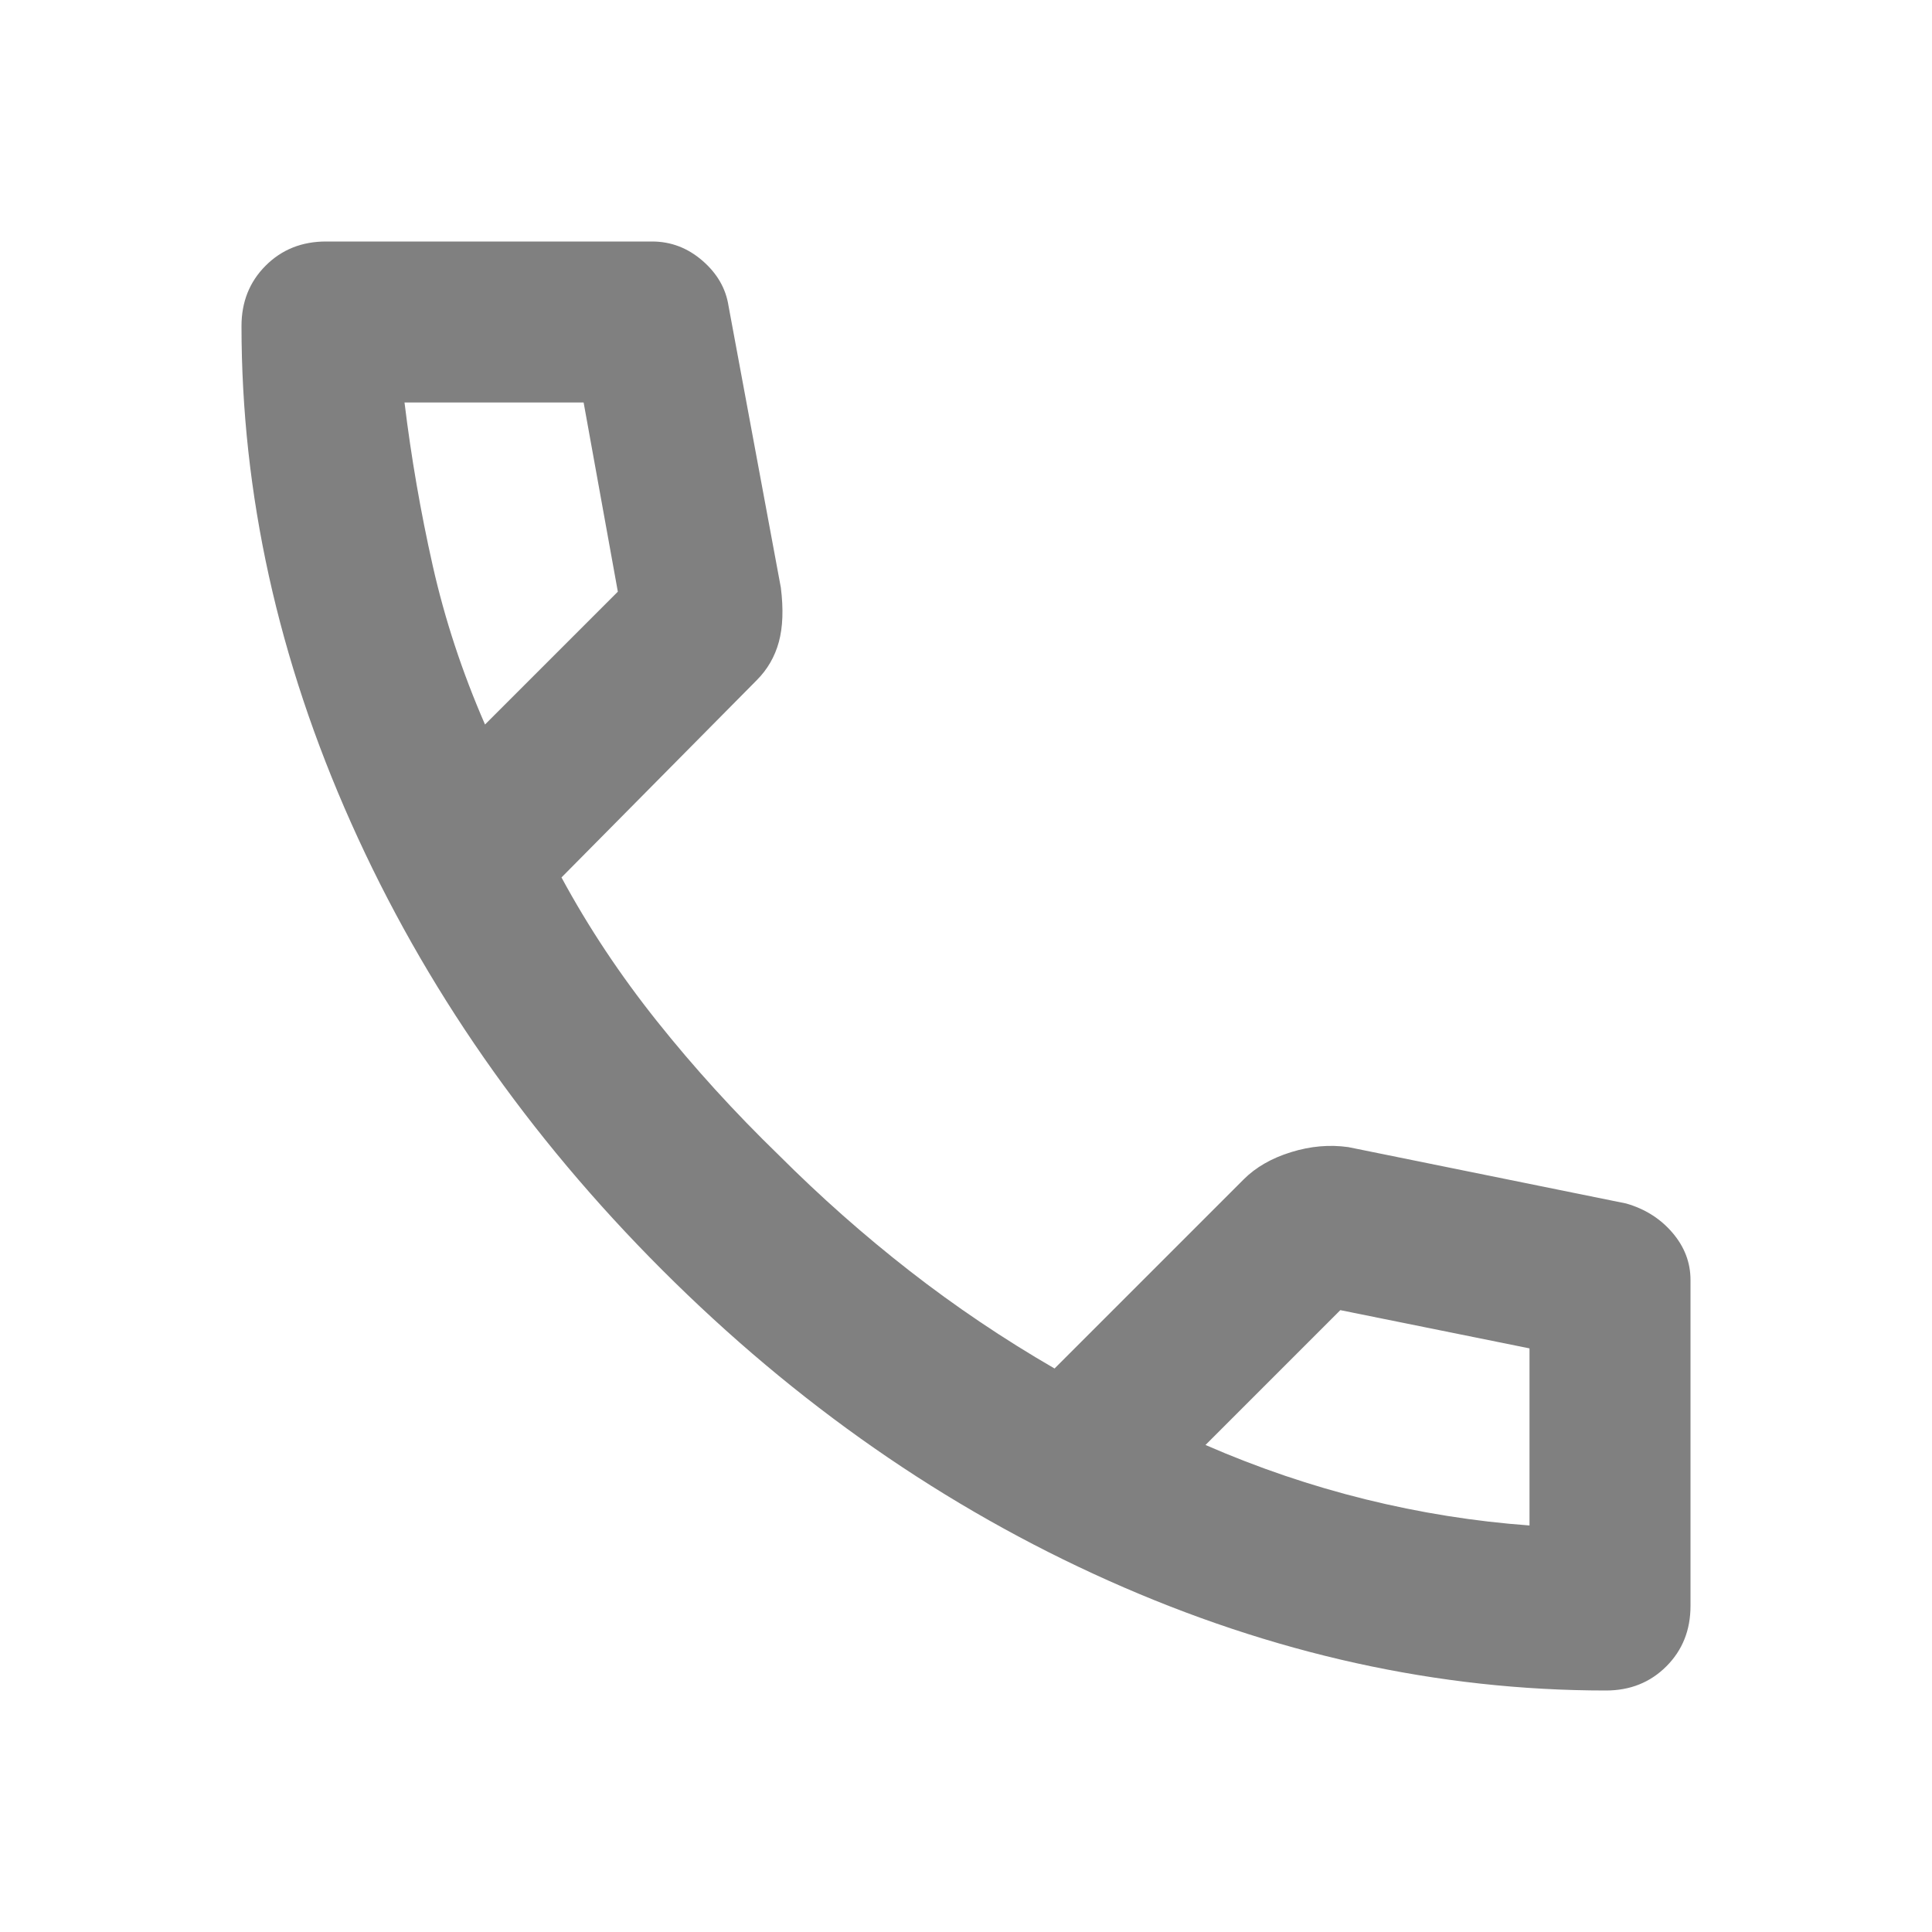
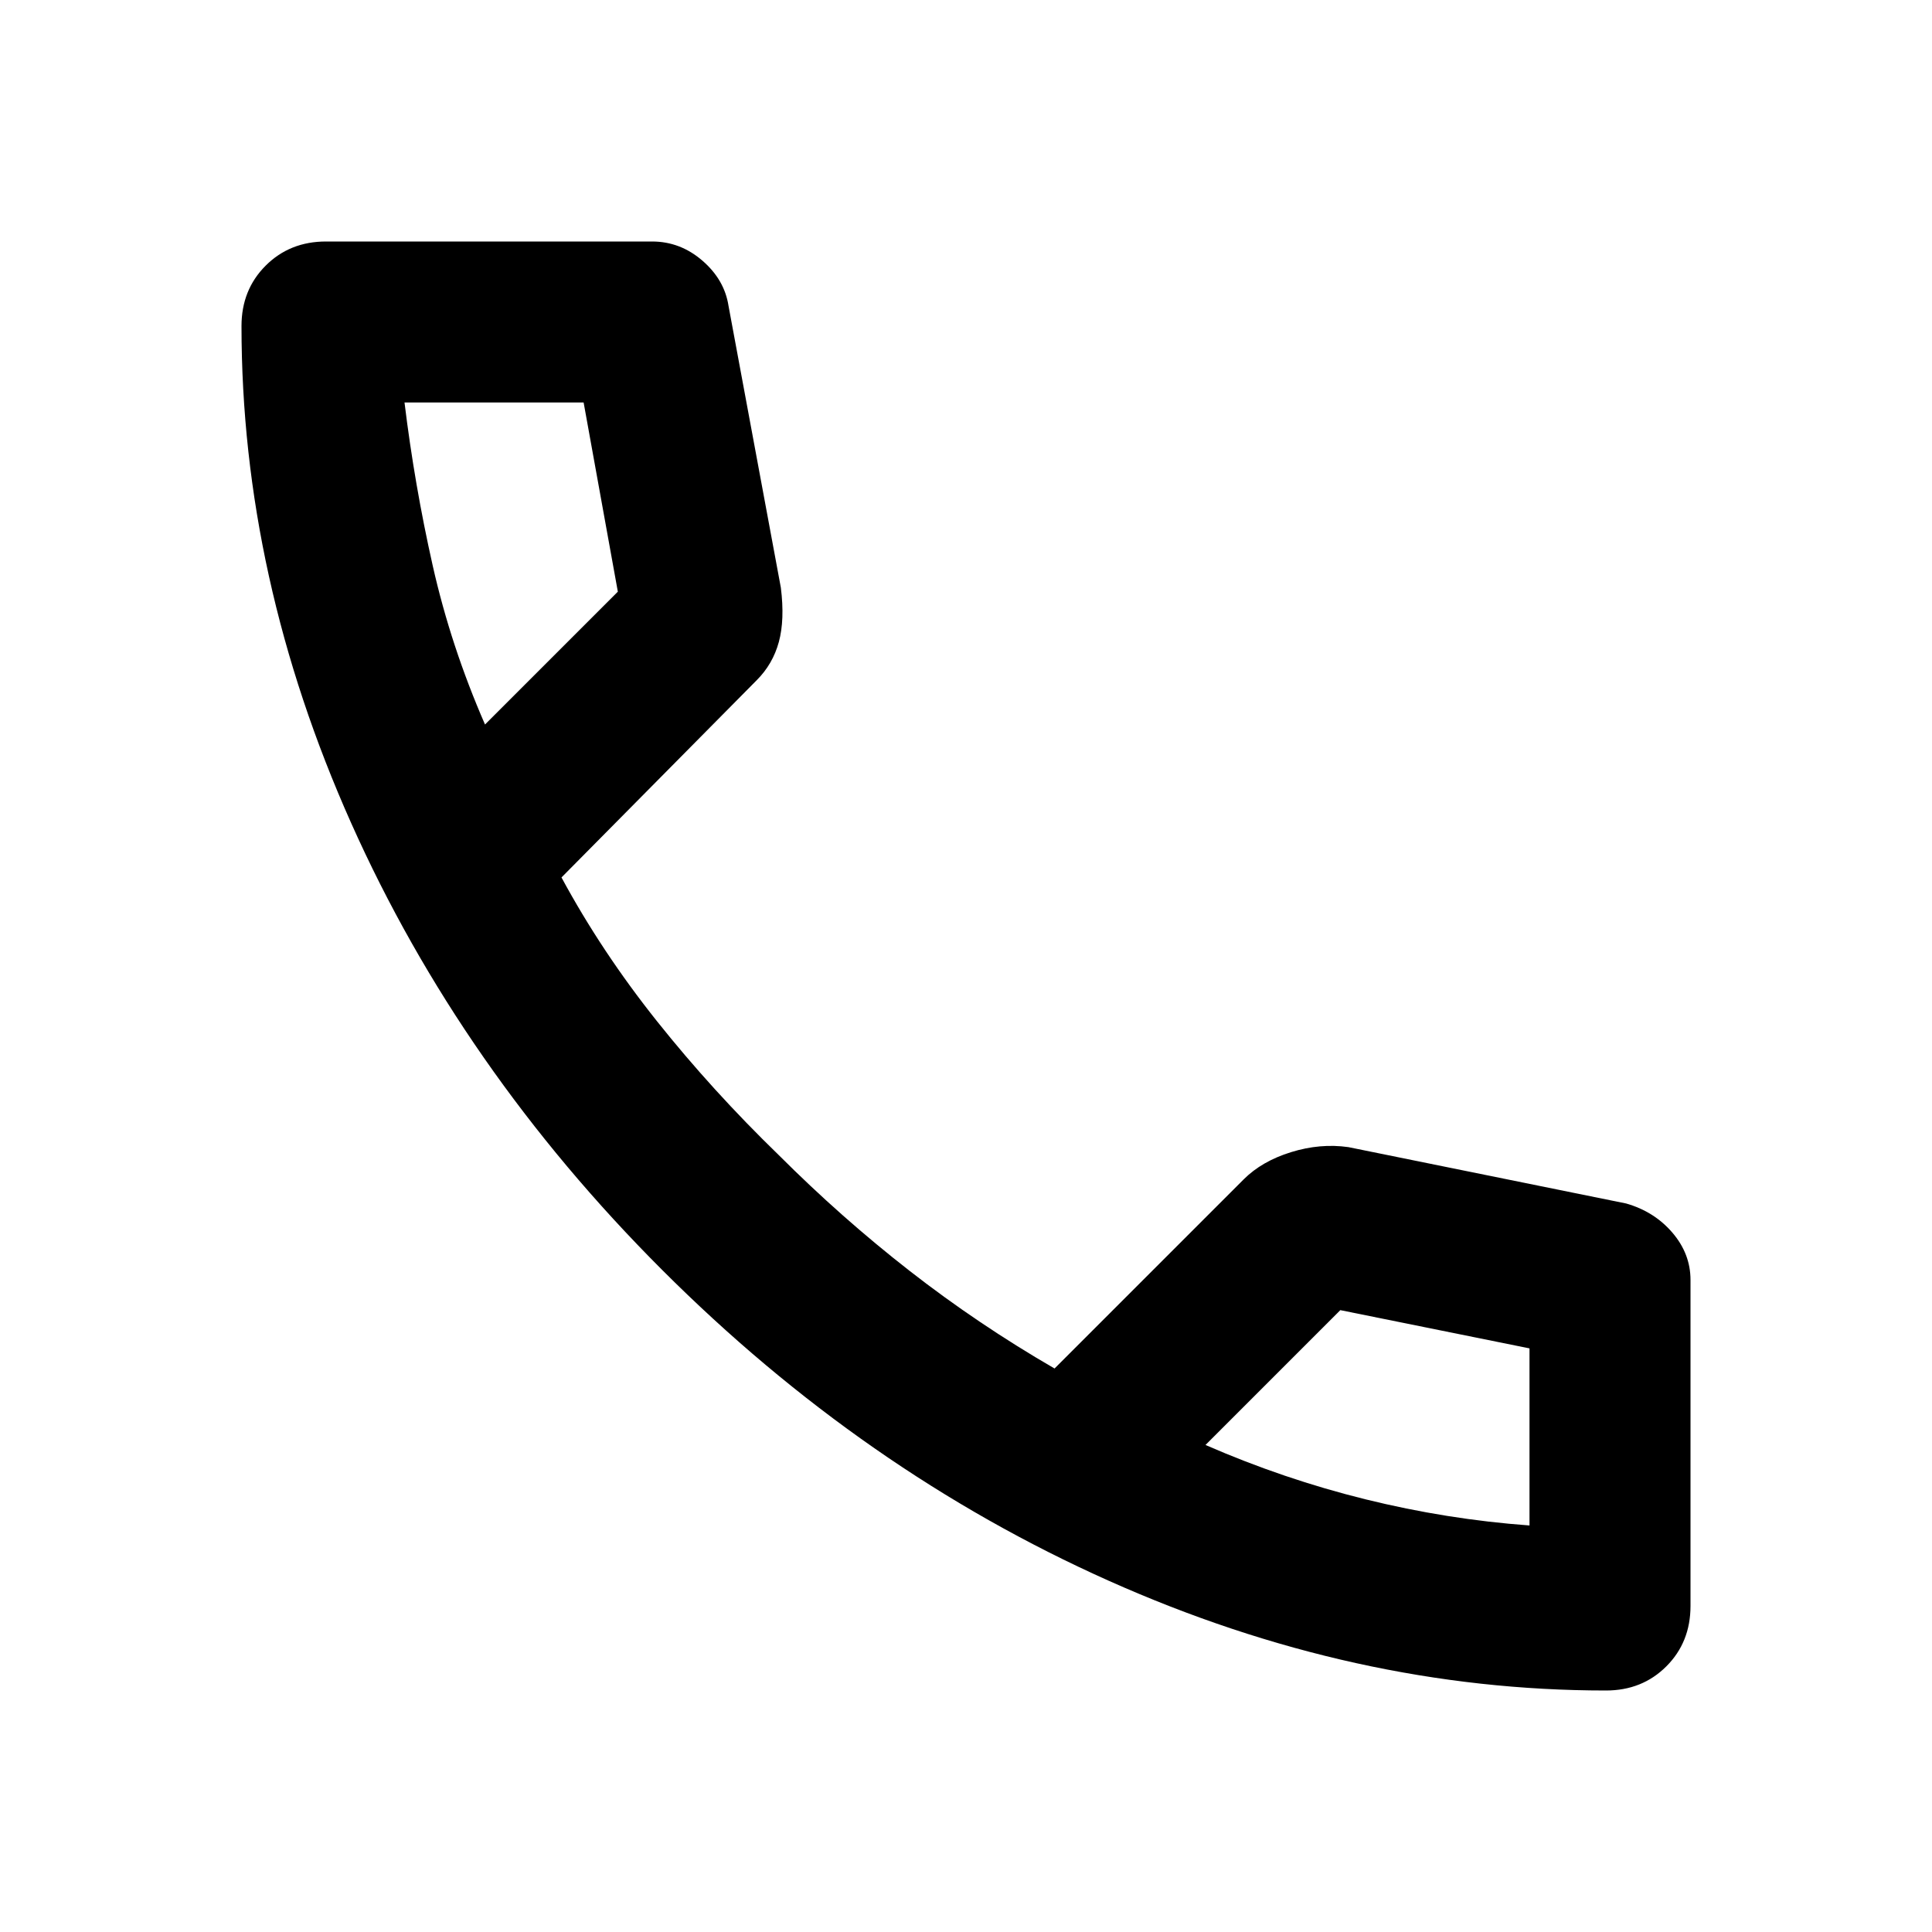
- <svg xmlns="http://www.w3.org/2000/svg" height="24px" viewBox="0 -960 960 960" width="24px" fill="grey">
+ <svg xmlns="http://www.w3.org/2000/svg" height="24px" viewBox="0 -960 960 960" width="24px" fill="black ">
  <path d="M798-120q-125 0-247-54.5T329-329Q229-429 174.5-551T120-798q0-18 12-30t30-12h162q14 0 25 9.5t13 22.5l26 140q2 16-1 27t-11 19l-97 98q20 37 47.5 71.5T387-386q31 31 65 57.5t72 48.5l94-94q9-9 23.5-13.5T670-390l138 28q14 4 23 14.5t9 23.5v162q0 18-12 30t-30 12ZM241-600l66-66-17-94h-89q5 41 14 81t26 79Zm358 358q39 17 79.5 27t81.5 13v-88l-94-19-67 67ZM241-600Zm358 358Z" />
</svg>
